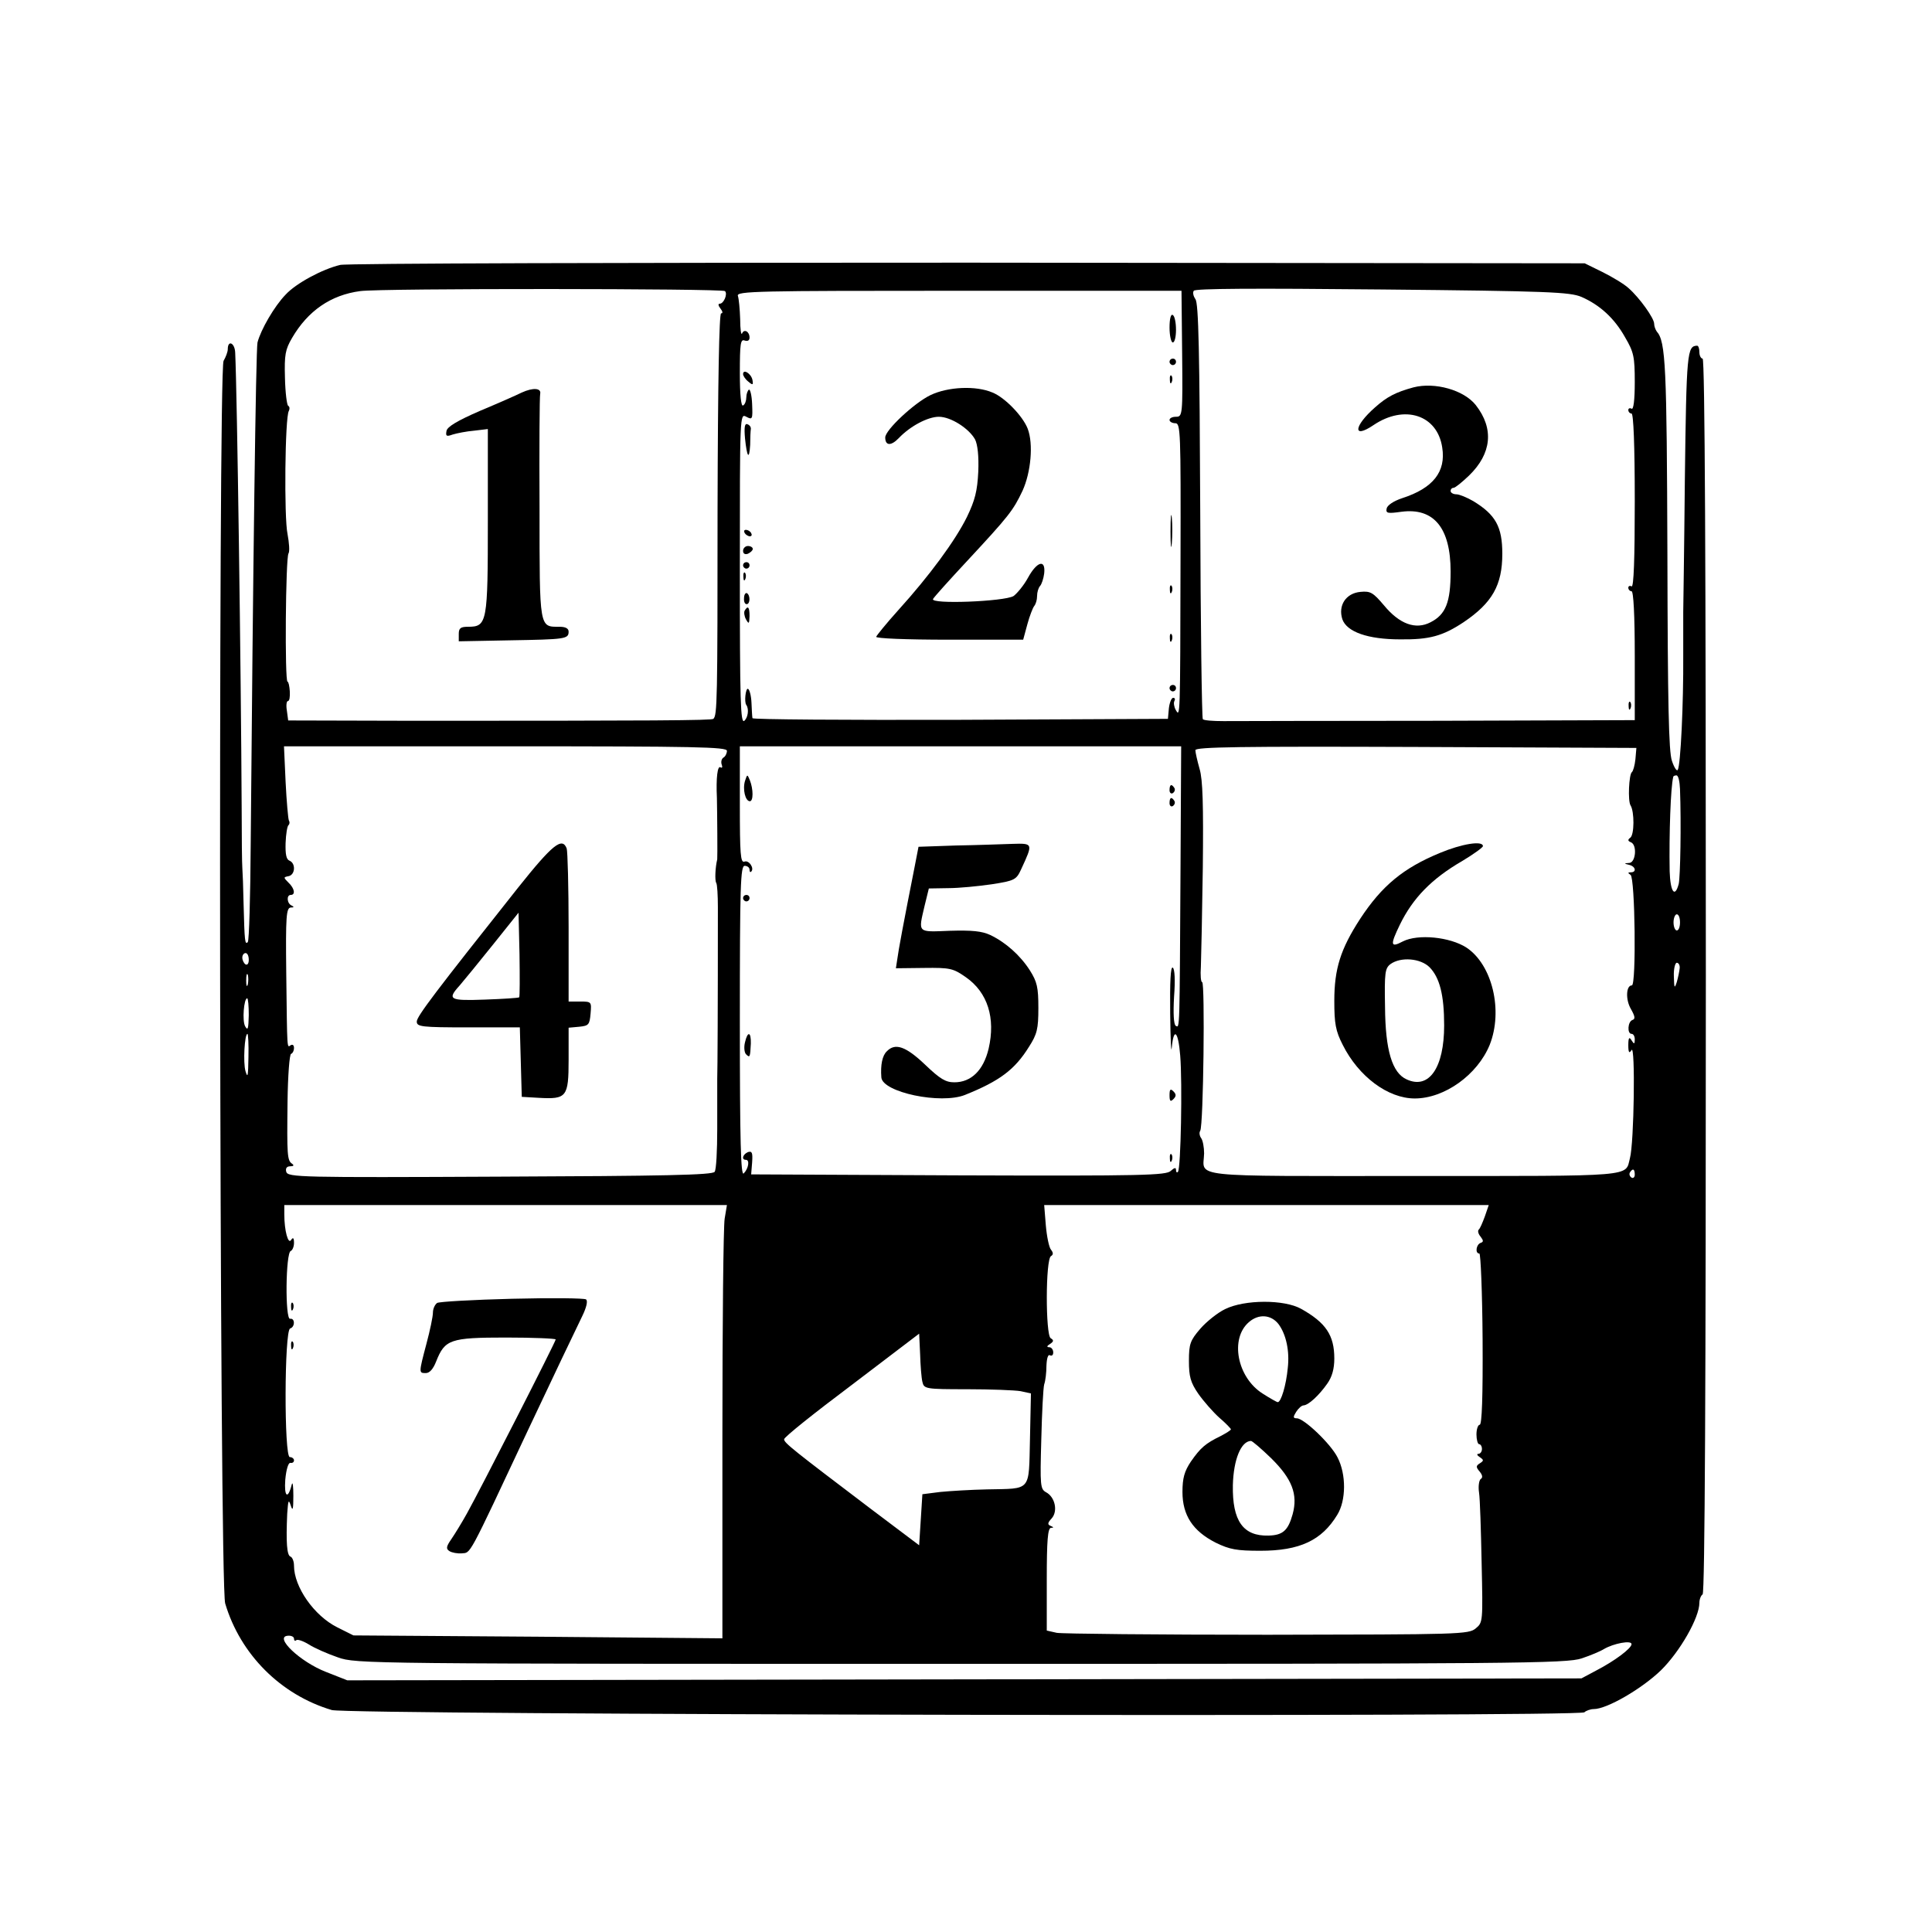
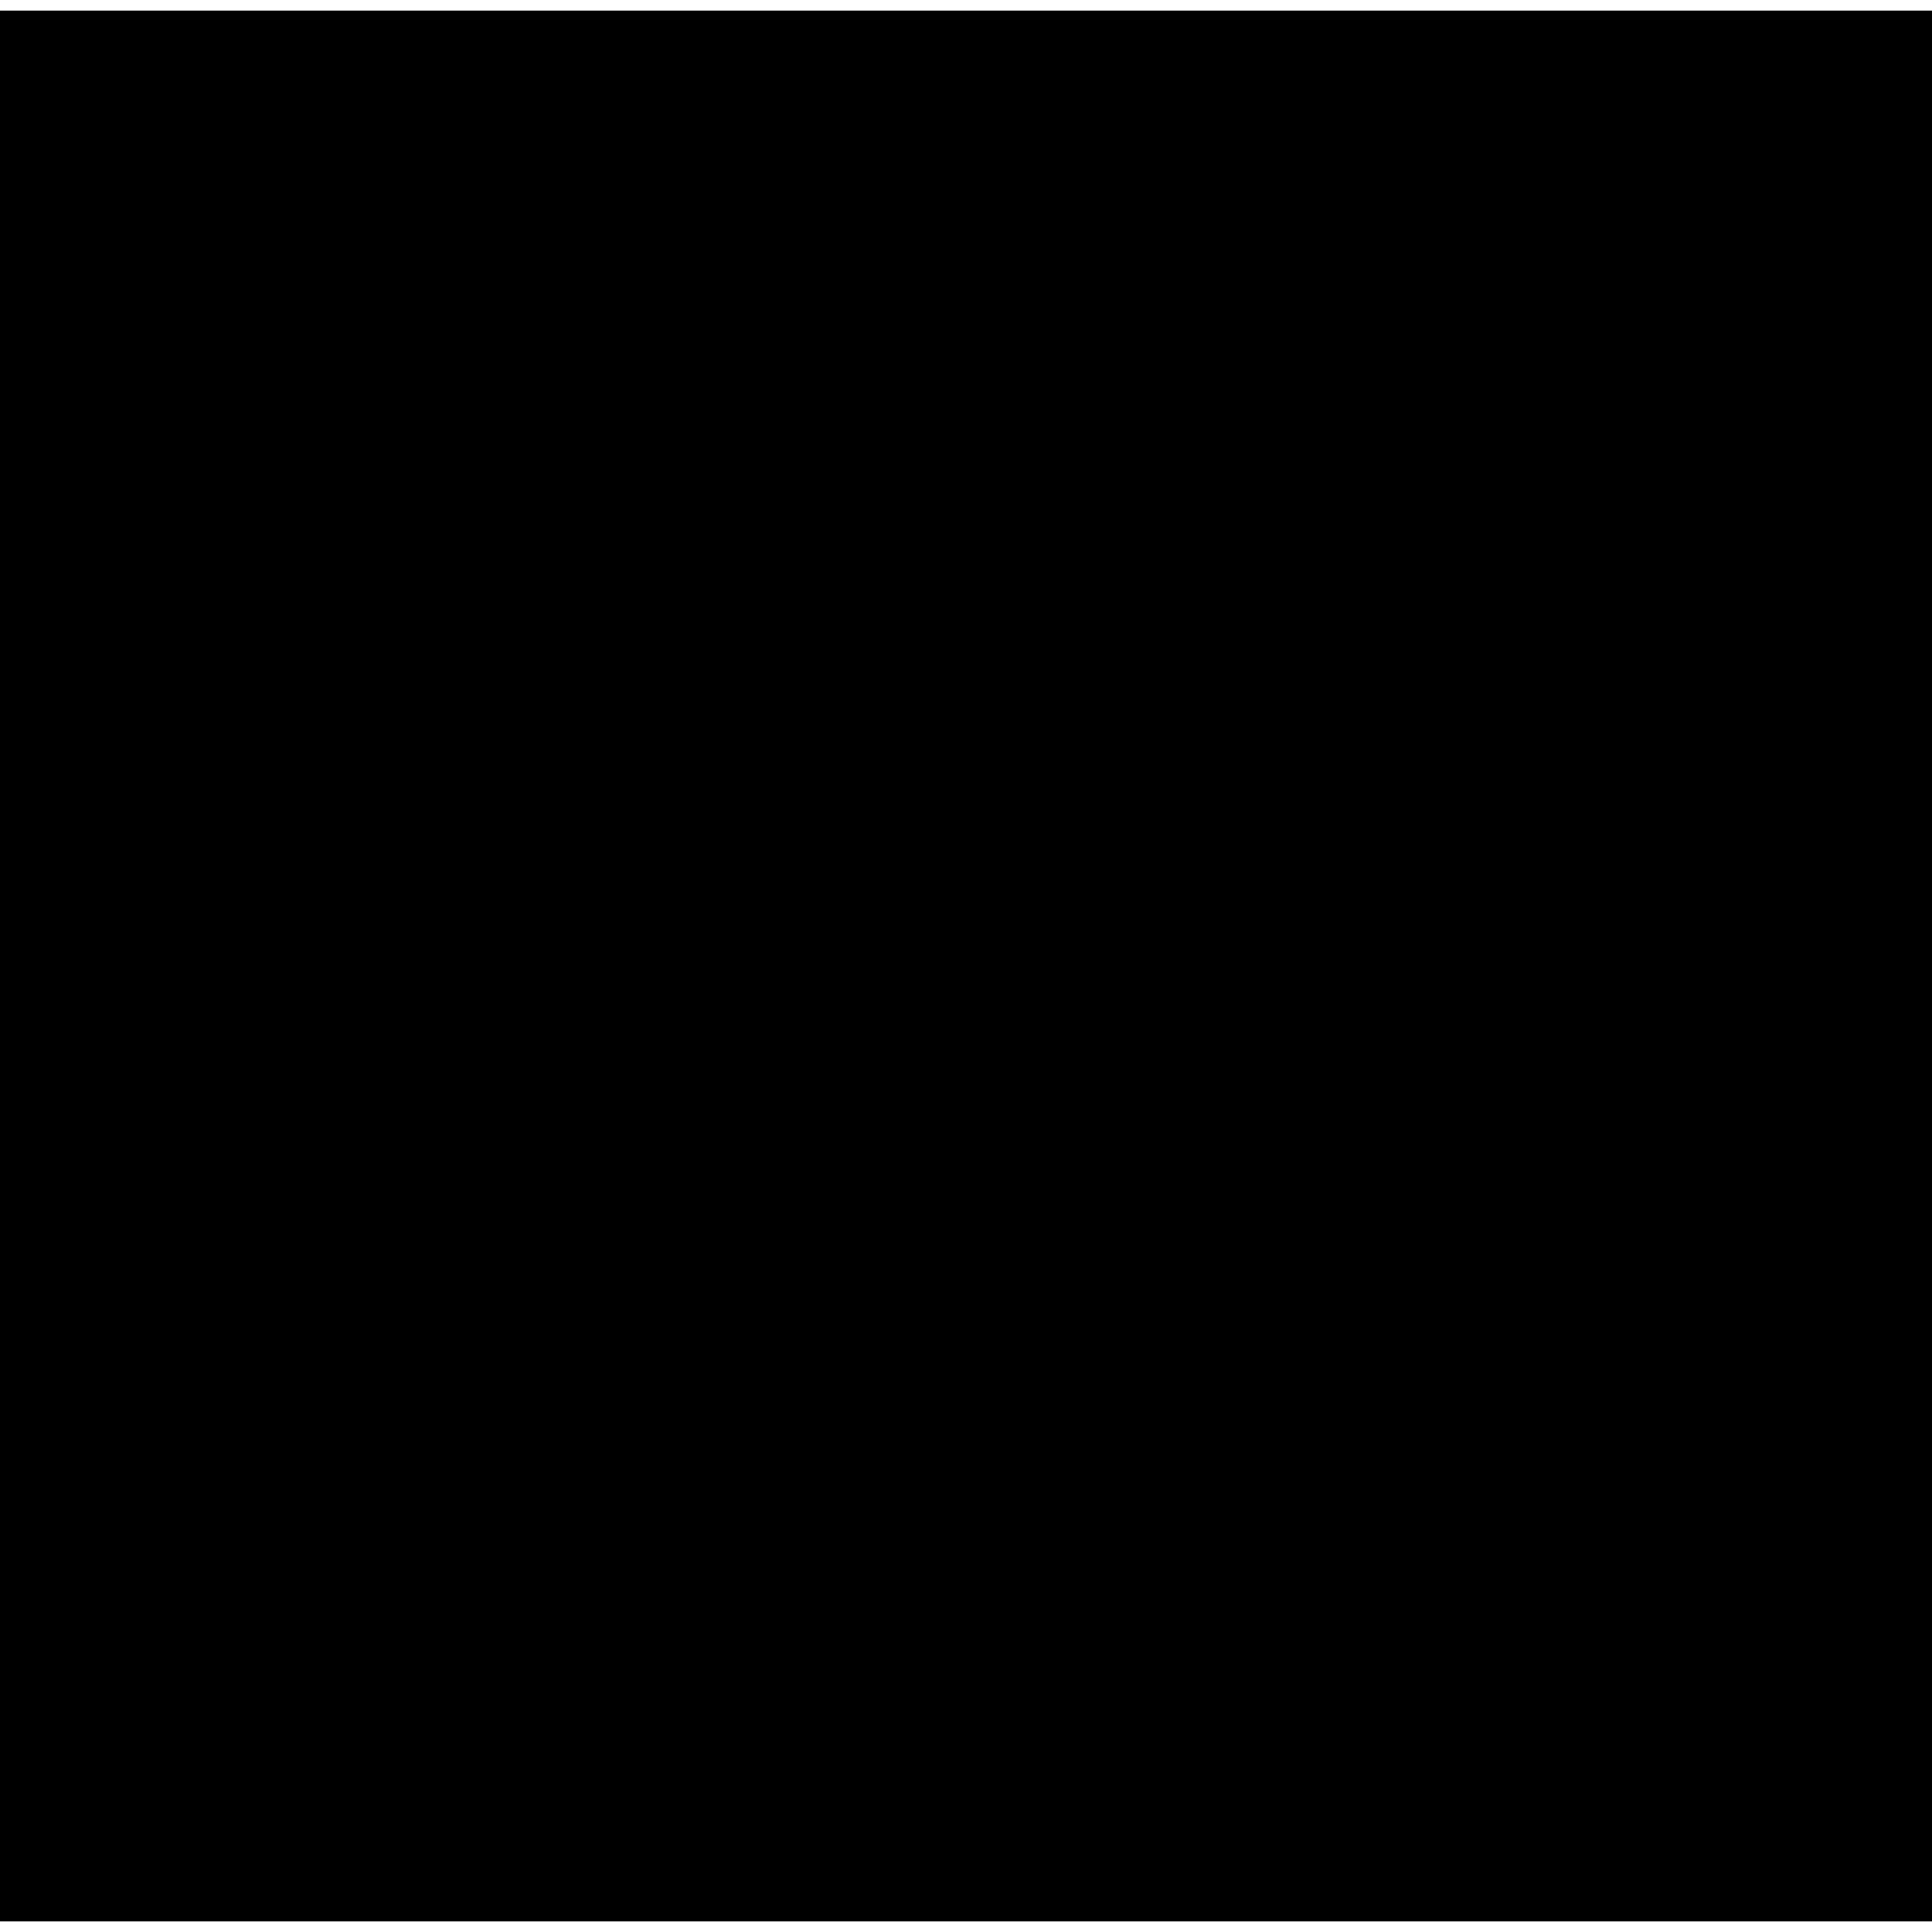
- <svg xmlns="http://www.w3.org/2000/svg" version="1.0" width="598pt" height="598pt" viewBox="0 0 598 598" preserveAspectRatio="xMidYMid meet">
-   <g transform="translate(0,598) scale(0.1,-0.1)" fill="#000000" stroke="none">
-     <path d="M1053 5160 c-55 -13 -137 -57 -169 -92 -35 -36 -77 -109 -87 -148 -5 -22 -14 -712 -21 -1552 -1 -163 -5 -300 -9 -304 -9 -9 -10 2 -13 116 -1 52 -3 104 -4 115 -1 11 -2 94 -2 185 -2 425 -14 1279 -20 1408 -1 31 -23 41 -23 11 0 -8 -6 -24 -13 -36 -17 -30 -13 -3788 5 -3846 47 -158 172 -283 330 -330 51 -15 3862 -22 3877 -7 5 5 19 10 29 10 41 0 149 63 208 120 59 58 119 163 119 209 0 11 5 23 10 26 7 4 10 653 10 1916 0 1266 -3 1909 -10 1909 -5 0 -10 9 -10 20 0 11 -3 20 -7 20 -31 -1 -33 -19 -38 -416 -2 -219 -5 -403 -5 -409 0 -5 0 -66 0 -135 1 -145 -8 -339 -17 -353 -3 -5 -11 7 -18 28 -10 28 -13 179 -14 638 -2 583 -5 660 -33 691 -4 6 -8 16 -8 24 0 17 -45 80 -79 110 -14 13 -51 35 -81 50 l-55 27 -1910 2 c-1050 0 -1924 -2 -1942 -7z m1191 -81 c9 -9 -4 -39 -16 -39 -6 0 -5 -6 2 -15 7 -9 8 -15 2 -15 -6 0 -10 -205 -11 -607 0 -595 -1 -637 -13 -648 -5 -5 -183 -6 -924 -6 l-392 1 -4 30 c-3 17 -1 30 3 30 5 0 7 13 6 30 -1 16 -4 30 -7 30 -9 0 -6 384 3 397 4 6 2 33 -3 60 -11 50 -8 362 4 381 3 6 3 13 -2 16 -4 2 -9 41 -10 87 -2 71 1 87 22 123 49 84 120 133 211 145 62 9 1121 8 1129 0z m2651 -18 c57 -25 102 -66 135 -125 27 -46 30 -60 30 -139 0 -56 -4 -86 -10 -82 -5 3 -10 1 -10 -4 0 -6 5 -11 10 -11 6 0 10 -97 10 -271 0 -177 -3 -268 -10 -264 -5 3 -10 1 -10 -4 0 -6 5 -11 10 -11 6 0 10 -73 10 -200 l0 -199 -607 -2 c-335 0 -634 -1 -666 -1 -32 0 -61 2 -64 6 -3 3 -7 294 -8 646 -2 486 -5 643 -15 654 -6 9 -9 20 -5 26 4 7 183 8 583 4 517 -5 581 -8 617 -23z m-1236 -176 c2 -190 1 -195 -19 -195 -11 0 -20 -4 -20 -10 0 -5 8 -10 18 -10 16 0 17 -25 16 -422 -1 -496 -1 -489 -15 -465 -5 9 -7 22 -4 27 3 6 2 10 -4 10 -5 0 -11 -15 -13 -32 l-3 -33 -642 -3 c-354 -1 -644 1 -644 5 -1 5 -2 26 -3 48 -1 22 -6 41 -11 43 -7 2 -12 -41 -5 -50 9 -13 5 -39 -6 -49 -12 -10 -14 58 -14 470 0 479 0 482 20 471 19 -10 20 -8 18 39 -1 27 -6 47 -10 45 -4 -3 -8 -14 -8 -24 0 -10 -4 -22 -10 -25 -6 -4 -10 32 -10 100 0 91 2 106 15 101 9 -3 15 0 15 9 0 19 -17 28 -23 13 -3 -7 -6 13 -6 44 -1 31 -4 63 -7 72 -6 15 59 16 684 16 l689 0 2 -195z m-1409 -1229 c0 -8 -5 -18 -11 -21 -6 -4 -8 -14 -5 -22 3 -8 1 -11 -4 -8 -9 6 -14 -32 -11 -95 1 -44 2 -185 1 -190 -6 -24 -8 -65 -3 -73 3 -4 5 -39 5 -75 0 -313 -1 -503 -2 -532 0 -19 0 -89 0 -155 0 -66 -3 -126 -8 -132 -6 -10 -157 -13 -664 -15 -619 -3 -657 -2 -662 15 -3 11 2 17 12 17 11 0 13 3 6 8 -15 10 -16 27 -14 192 1 80 6 147 11 148 5 2 9 10 9 18 0 9 -4 12 -10 9 -12 -8 -11 -22 -14 223 -2 176 0 202 14 203 10 0 11 2 3 6 -15 6 -17 33 -3 33 15 0 12 20 -7 38 -16 16 -16 17 0 20 21 4 23 40 3 48 -10 4 -13 20 -12 55 1 27 5 52 9 55 4 4 4 10 1 15 -2 4 -7 58 -10 119 l-5 110 686 0 c590 0 685 -2 685 -14z m1404 -358 c-3 -517 -2 -500 -15 -493 -6 5 -8 37 -5 90 4 52 2 86 -4 90 -7 4 -9 -45 -8 -142 1 -81 3 -129 5 -105 6 64 20 50 26 -25 7 -84 2 -351 -7 -360 -3 -4 -6 -1 -6 6 0 8 -5 7 -16 -3 -14 -14 -84 -16 -657 -14 l-642 3 3 37 c2 30 0 36 -13 32 -16 -7 -21 -24 -6 -24 12 0 8 -27 -7 -42 -9 -9 -12 97 -12 470 0 422 2 482 15 482 8 0 15 -5 15 -12 0 -6 2 -9 5 -6 11 10 -7 37 -21 31 -12 -4 -14 24 -14 176 l0 181 683 0 683 0 -2 -372z m1408 332 c-2 -19 -7 -37 -11 -40 -9 -7 -13 -89 -4 -103 12 -19 12 -91 -1 -100 -8 -6 -8 -10 2 -14 20 -8 15 -63 -5 -64 -17 -1 -17 -2 0 -6 20 -5 23 -23 5 -23 -10 0 -10 -2 -1 -8 14 -9 18 -342 4 -342 -18 0 -20 -44 -3 -73 13 -23 14 -31 5 -34 -15 -5 -17 -43 -3 -43 6 0 10 -8 10 -17 0 -15 -2 -16 -10 -3 -7 12 -10 8 -10 -15 0 -23 3 -27 10 -15 12 18 8 -288 -5 -335 -15 -58 24 -55 -667 -55 -713 0 -653 -6 -651 70 0 19 -4 40 -9 47 -5 7 -7 17 -3 23 10 16 15 460 6 460 -4 0 -6 21 -4 48 1 26 4 164 6 307 2 193 0 272 -10 305 -7 25 -13 51 -13 58 0 10 140 12 683 10 l682 -3 -3 -35z m138 -92 c4 -109 1 -273 -4 -294 -12 -45 -26 -24 -28 39 -2 117 3 259 11 292 0 3 5 5 10 5 6 0 10 -19 11 -42z m0 -413 c0 -14 -4 -25 -10 -25 -5 0 -10 11 -10 25 0 14 5 25 10 25 6 0 10 -11 10 -25z m-4430 -116 c0 -11 -4 -17 -10 -14 -5 3 -10 13 -10 21 0 8 5 14 10 14 6 0 10 -9 10 -21z m4429 -26 c-1 -10 -5 -29 -9 -43 -7 -21 -8 -19 -9 18 -1 23 4 42 9 42 6 0 10 -8 9 -17z m-4432 -50 c-3 -10 -5 -4 -5 12 0 17 2 24 5 18 2 -7 2 -21 0 -30z m3 -95 c-1 -43 -3 -49 -11 -35 -10 17 -4 87 6 87 3 0 5 -24 5 -52z m-1 -130 c-1 -58 -2 -67 -9 -44 -8 26 -3 116 6 116 2 0 4 -33 3 -72z m4291 -364 c0 -8 -5 -12 -10 -9 -6 4 -8 11 -5 16 9 14 15 11 15 -7z m-2817 -136 c-4 -24 -7 -326 -7 -671 l0 -628 -571 5 -571 4 -50 25 c-72 36 -134 125 -134 191 0 13 -5 26 -11 28 -11 4 -14 43 -10 133 3 41 4 46 11 25 6 -19 8 -12 8 30 0 30 -2 46 -5 35 -12 -48 -24 -38 -20 15 3 33 10 54 16 52 6 -1 11 2 11 8 0 5 -6 10 -13 10 -18 0 -17 392 1 398 16 5 15 33 0 30 -16 -4 -14 205 2 210 5 2 10 13 10 25 0 16 -3 18 -9 9 -9 -15 -21 29 -21 79 l0 29 685 0 685 0 -7 -42z m2353 7 c-7 -19 -15 -38 -19 -41 -4 -4 -1 -14 6 -22 9 -12 9 -16 0 -19 -14 -5 -18 -33 -4 -33 4 0 9 -119 10 -265 1 -178 -2 -265 -9 -265 -5 0 -10 -13 -10 -30 0 -16 4 -30 8 -30 5 0 9 -7 9 -15 0 -8 -5 -15 -11 -15 -6 0 -4 -5 4 -10 13 -9 13 -11 1 -19 -13 -8 -13 -12 -1 -26 9 -11 10 -19 3 -23 -5 -4 -8 -23 -5 -42 3 -19 6 -117 8 -218 4 -181 4 -184 -18 -202 -22 -19 -50 -19 -644 -20 -342 0 -636 3 -653 6 l-31 7 0 158 c0 120 3 159 13 160 9 0 9 2 -1 6 -10 4 -10 9 3 23 20 22 11 66 -17 81 -18 10 -19 20 -15 162 2 84 6 161 9 172 4 11 7 37 7 58 1 23 5 36 11 32 6 -3 10 1 10 9 0 9 -6 16 -12 16 -9 0 -8 4 2 10 12 8 12 12 2 18 -16 11 -16 244 1 254 7 4 8 10 0 20 -6 7 -13 41 -16 76 l-5 62 688 0 688 0 -12 -35z m-1741 -512 c5 -22 9 -23 139 -23 73 0 148 -3 165 -6 l32 -7 -3 -141 c-4 -165 6 -153 -133 -156 -49 -1 -115 -5 -145 -8 l-55 -7 -5 -79 -5 -79 -150 113 c-240 182 -268 204 -268 215 -1 6 93 81 209 168 l209 159 3 -64 c1 -34 4 -73 7 -85z m-1945 -795 c0 -6 3 -8 7 -5 3 4 21 -2 39 -13 17 -11 58 -29 90 -40 56 -20 89 -20 1929 -20 1718 0 1875 1 1921 17 27 9 58 22 69 29 29 17 85 28 85 15 0 -13 -52 -52 -110 -82 l-45 -24 -1910 -3 -1910 -3 -66 26 c-80 31 -162 109 -118 112 10 1 19 -3 19 -9z" />
-     <path d="M1615 4765 c-16 -8 -75 -34 -130 -57 -69 -30 -101 -49 -103 -62 -3 -16 0 -18 19 -11 13 4 43 10 67 12 l42 5 0 -284 c0 -315 -2 -328 -61 -328 -23 0 -29 -4 -29 -22 l0 -23 157 3 c173 3 183 4 183 27 0 10 -10 15 -28 15 -63 0 -62 -9 -62 366 -1 188 0 347 2 355 4 18 -22 20 -57 4z" />
-     <path d="M4375 4781 c-55 -15 -82 -29 -119 -62 -66 -58 -70 -99 -5 -55 96 65 198 32 213 -69 12 -75 -28 -126 -124 -157 -27 -9 -46 -22 -48 -32 -3 -15 3 -16 46 -10 100 13 152 -50 152 -185 0 -95 -15 -133 -62 -157 -46 -24 -96 -6 -144 52 -34 40 -42 45 -73 42 -45 -4 -70 -42 -56 -85 14 -39 79 -62 179 -62 90 -1 131 10 196 53 89 60 120 115 120 212 0 84 -21 121 -90 163 -19 11 -43 21 -52 21 -10 0 -18 5 -18 10 0 6 4 10 9 10 5 0 26 17 48 38 70 68 78 145 21 218 -37 47 -127 72 -193 55z" />
-     <path d="M5041 3794 c0 -11 3 -14 6 -6 3 7 2 16 -1 19 -3 4 -6 -2 -5 -13z" />
-     <path d="M3620 4966 c0 -25 5 -46 10 -46 6 0 10 18 10 39 0 22 -4 43 -10 46 -6 4 -10 -12 -10 -39z" />
-     <path d="M3620 4860 c0 -5 5 -10 10 -10 6 0 10 5 10 10 0 6 -4 10 -10 10 -5 0 -10 -4 -10 -10z" />
-     <path d="M2300 4822 c0 -5 7 -16 16 -23 14 -12 16 -11 13 5 -4 20 -29 35 -29 18z" />
-     <path d="M3621 4804 c0 -11 3 -14 6 -6 3 7 2 16 -1 19 -3 4 -6 -2 -5 -13z" />
-     <path d="M2880 4757 c-50 -24 -140 -108 -140 -131 0 -26 18 -27 42 -2 35 37 90 66 124 66 37 0 93 -36 112 -70 8 -16 12 -52 10 -100 -3 -60 -10 -88 -35 -140 -36 -73 -116 -182 -213 -289 -36 -40 -66 -77 -68 -82 -2 -5 91 -9 226 -9 l229 0 13 48 c7 26 17 51 21 56 5 6 9 19 9 31 0 12 4 25 9 31 5 5 11 23 13 39 5 45 -22 38 -50 -13 -13 -24 -34 -49 -45 -57 -29 -17 -259 -26 -249 -9 4 7 50 58 103 115 133 143 145 159 174 220 26 57 34 145 16 192 -15 39 -71 97 -109 112 -51 22 -138 18 -192 -8z" />
-     <path d="M2306 4623 c6 -58 13 -69 16 -20 0 21 1 42 2 49 1 6 -4 13 -11 15 -8 3 -10 -10 -7 -44z" />
-     <path d="M3623 4335 c0 -44 2 -61 4 -37 2 23 2 59 0 80 -2 20 -4 1 -4 -43z" />
-     <path d="M2305 4330 c3 -5 11 -10 16 -10 6 0 7 5 4 10 -3 6 -11 10 -16 10 -6 0 -7 -4 -4 -10z" />
-     <path d="M2300 4275 c0 -9 6 -12 15 -9 8 4 15 10 15 15 0 5 -7 9 -15 9 -8 0 -15 -7 -15 -15z" />
-     <path d="M2300 4230 c0 -5 5 -10 10 -10 6 0 10 5 10 10 0 6 -4 10 -10 10 -5 0 -10 -4 -10 -10z" />
-     <path d="M2301 4194 c0 -11 3 -14 6 -6 3 7 2 16 -1 19 -3 4 -6 -2 -5 -13z" />
-     <path d="M3621 4154 c0 -11 3 -14 6 -6 3 7 2 16 -1 19 -3 4 -6 -2 -5 -13z" />
-     <path d="M2303 4129 c-1 -10 2 -19 8 -19 11 0 12 27 1 34 -4 2 -9 -4 -9 -15z" />
-     <path d="M2305 4090 c-3 -5 -1 -18 4 -27 9 -16 10 -14 11 10 0 28 -5 34 -15 17z" />
-     <path d="M3621 4004 c0 -11 3 -14 6 -6 3 7 2 16 -1 19 -3 4 -6 -2 -5 -13z" />
-     <path d="M3620 3850 c0 -5 5 -10 10 -10 6 0 10 5 10 10 0 6 -4 10 -10 10 -5 0 -10 -4 -10 -10z" />
-     <path d="M1604 3233 c-257 -324 -314 -399 -314 -415 0 -16 14 -18 160 -18 l159 0 3 -107 3 -108 52 -3 c87 -5 93 2 93 118 l0 99 33 3 c29 3 32 6 35 41 3 36 3 37 -32 37 l-36 0 0 229 c0 126 -3 236 -6 245 -14 36 -44 12 -150 -121z m3 -340 c-3 -2 -50 -5 -106 -7 -110 -4 -118 0 -78 44 12 14 58 70 102 125 l80 100 3 -129 c1 -71 1 -131 -1 -133z" />
-     <path d="M2306 3563 c-8 -26 1 -63 15 -63 11 0 11 37 0 65 -8 19 -8 19 -15 -2z" />
-     <path d="M3620 3534 c0 -8 5 -12 10 -9 6 4 8 11 5 16 -9 14 -15 11 -15 -7z" />
-     <path d="M3620 3494 c0 -8 5 -12 10 -9 6 4 8 11 5 16 -9 14 -15 11 -15 -7z" />
-     <path d="M2959 3363 l-116 -4 -12 -62 c-34 -172 -50 -257 -54 -288 l-4 -26 87 1 c81 1 90 -1 130 -29 67 -47 92 -126 70 -221 -16 -67 -54 -104 -106 -104 -27 0 -44 10 -91 55 -59 56 -92 68 -118 41 -14 -13 -20 -42 -17 -81 4 -46 184 -84 259 -54 107 43 154 78 198 149 25 39 29 55 29 120 0 64 -4 81 -26 116 -30 47 -75 87 -123 110 -26 12 -56 15 -125 13 -102 -4 -98 -8 -78 78 l13 53 60 1 c33 0 94 6 135 12 71 11 76 14 91 47 37 80 37 80 -28 78 -32 -1 -110 -4 -174 -5z" />
-     <path d="M2300 3200 c0 -5 5 -10 10 -10 6 0 10 5 10 10 0 6 -4 10 -10 10 -5 0 -10 -4 -10 -10z" />
-     <path d="M2306 2754 c-4 -15 -2 -32 3 -37 12 -12 13 -10 15 33 1 37 -10 39 -18 4z" />
-     <path d="M3620 2590 c0 -19 3 -21 12 -12 9 9 9 15 0 24 -9 9 -12 7 -12 -12z" />
-     <path d="M3621 2394 c0 -11 3 -14 6 -6 3 7 2 16 -1 19 -3 4 -6 -2 -5 -13z" />
-     <path d="M4457 3340 c-114 -47 -180 -102 -247 -204 -61 -94 -80 -155 -80 -254 0 -70 4 -93 26 -136 49 -98 140 -166 223 -166 92 0 194 73 232 166 42 106 8 248 -72 301 -51 33 -150 43 -197 19 -38 -20 -40 -12 -9 52 40 82 98 142 193 197 35 21 64 42 64 46 0 18 -66 7 -133 -21z m-32 -354 c31 -32 45 -85 45 -180 0 -131 -47 -199 -116 -167 -45 20 -66 90 -67 224 -2 107 0 120 17 133 32 23 93 18 121 -10z" />
-     <path d="M1585 1960 c-121 -3 -226 -9 -232 -13 -7 -5 -13 -18 -13 -30 0 -12 -9 -55 -20 -96 -24 -91 -24 -91 -2 -91 12 0 23 13 32 36 27 68 43 74 216 74 85 0 154 -3 154 -6 0 -7 -232 -462 -275 -539 -15 -27 -37 -63 -48 -79 -16 -23 -17 -30 -6 -37 8 -5 25 -8 38 -7 29 3 17 -20 206 383 73 155 147 310 168 353 12 25 17 45 11 50 -5 4 -108 5 -229 2z" />
-     <path d="M901 1934 c0 -11 3 -14 6 -6 3 7 2 16 -1 19 -3 4 -6 -2 -5 -13z" />
-     <path d="M901 1814 c0 -11 3 -14 6 -6 3 7 2 16 -1 19 -3 4 -6 -2 -5 -13z" />
-     <path d="M3792 1928 c-23 -11 -58 -39 -77 -61 -31 -36 -35 -47 -35 -99 0 -49 5 -67 29 -102 17 -24 46 -57 65 -74 20 -17 36 -34 36 -36 0 -3 -15 -12 -32 -21 -47 -23 -62 -36 -92 -79 -20 -30 -26 -51 -26 -94 0 -72 32 -121 103 -157 43 -21 65 -25 138 -25 122 0 190 32 238 111 28 45 28 126 1 178 -21 42 -104 121 -126 121 -12 0 -12 4 -2 20 7 11 17 20 23 20 15 1 47 30 73 67 15 21 22 46 22 78 0 72 -26 111 -103 154 -52 29 -174 29 -235 -1z m165 -46 c24 -32 35 -84 29 -136 -5 -54 -21 -106 -31 -106 -3 0 -24 12 -46 26 -80 50 -103 171 -43 222 30 26 68 23 91 -6z m-23 -415 c65 -64 84 -112 67 -174 -14 -50 -30 -65 -75 -66 -78 -2 -112 45 -110 156 2 79 25 136 56 137 4 0 32 -24 62 -53z" />
+ <svg xmlns="http://www.w3.org/2000/svg" version="1.0" width="910pt" height="910pt" viewBox="0 0 910 910" preserveAspectRatio="xMidYMid meet">
+   <g transform="translate(0,910) scale(0.1,-0.1)" fill="#000000" stroke="none">
+     <path d="M0 4550 l0 -4500 4550 0 4550 0 0 4500 0 4500 -4550 0 -4550 0 0 -4500z" />
  </g>
</svg>
